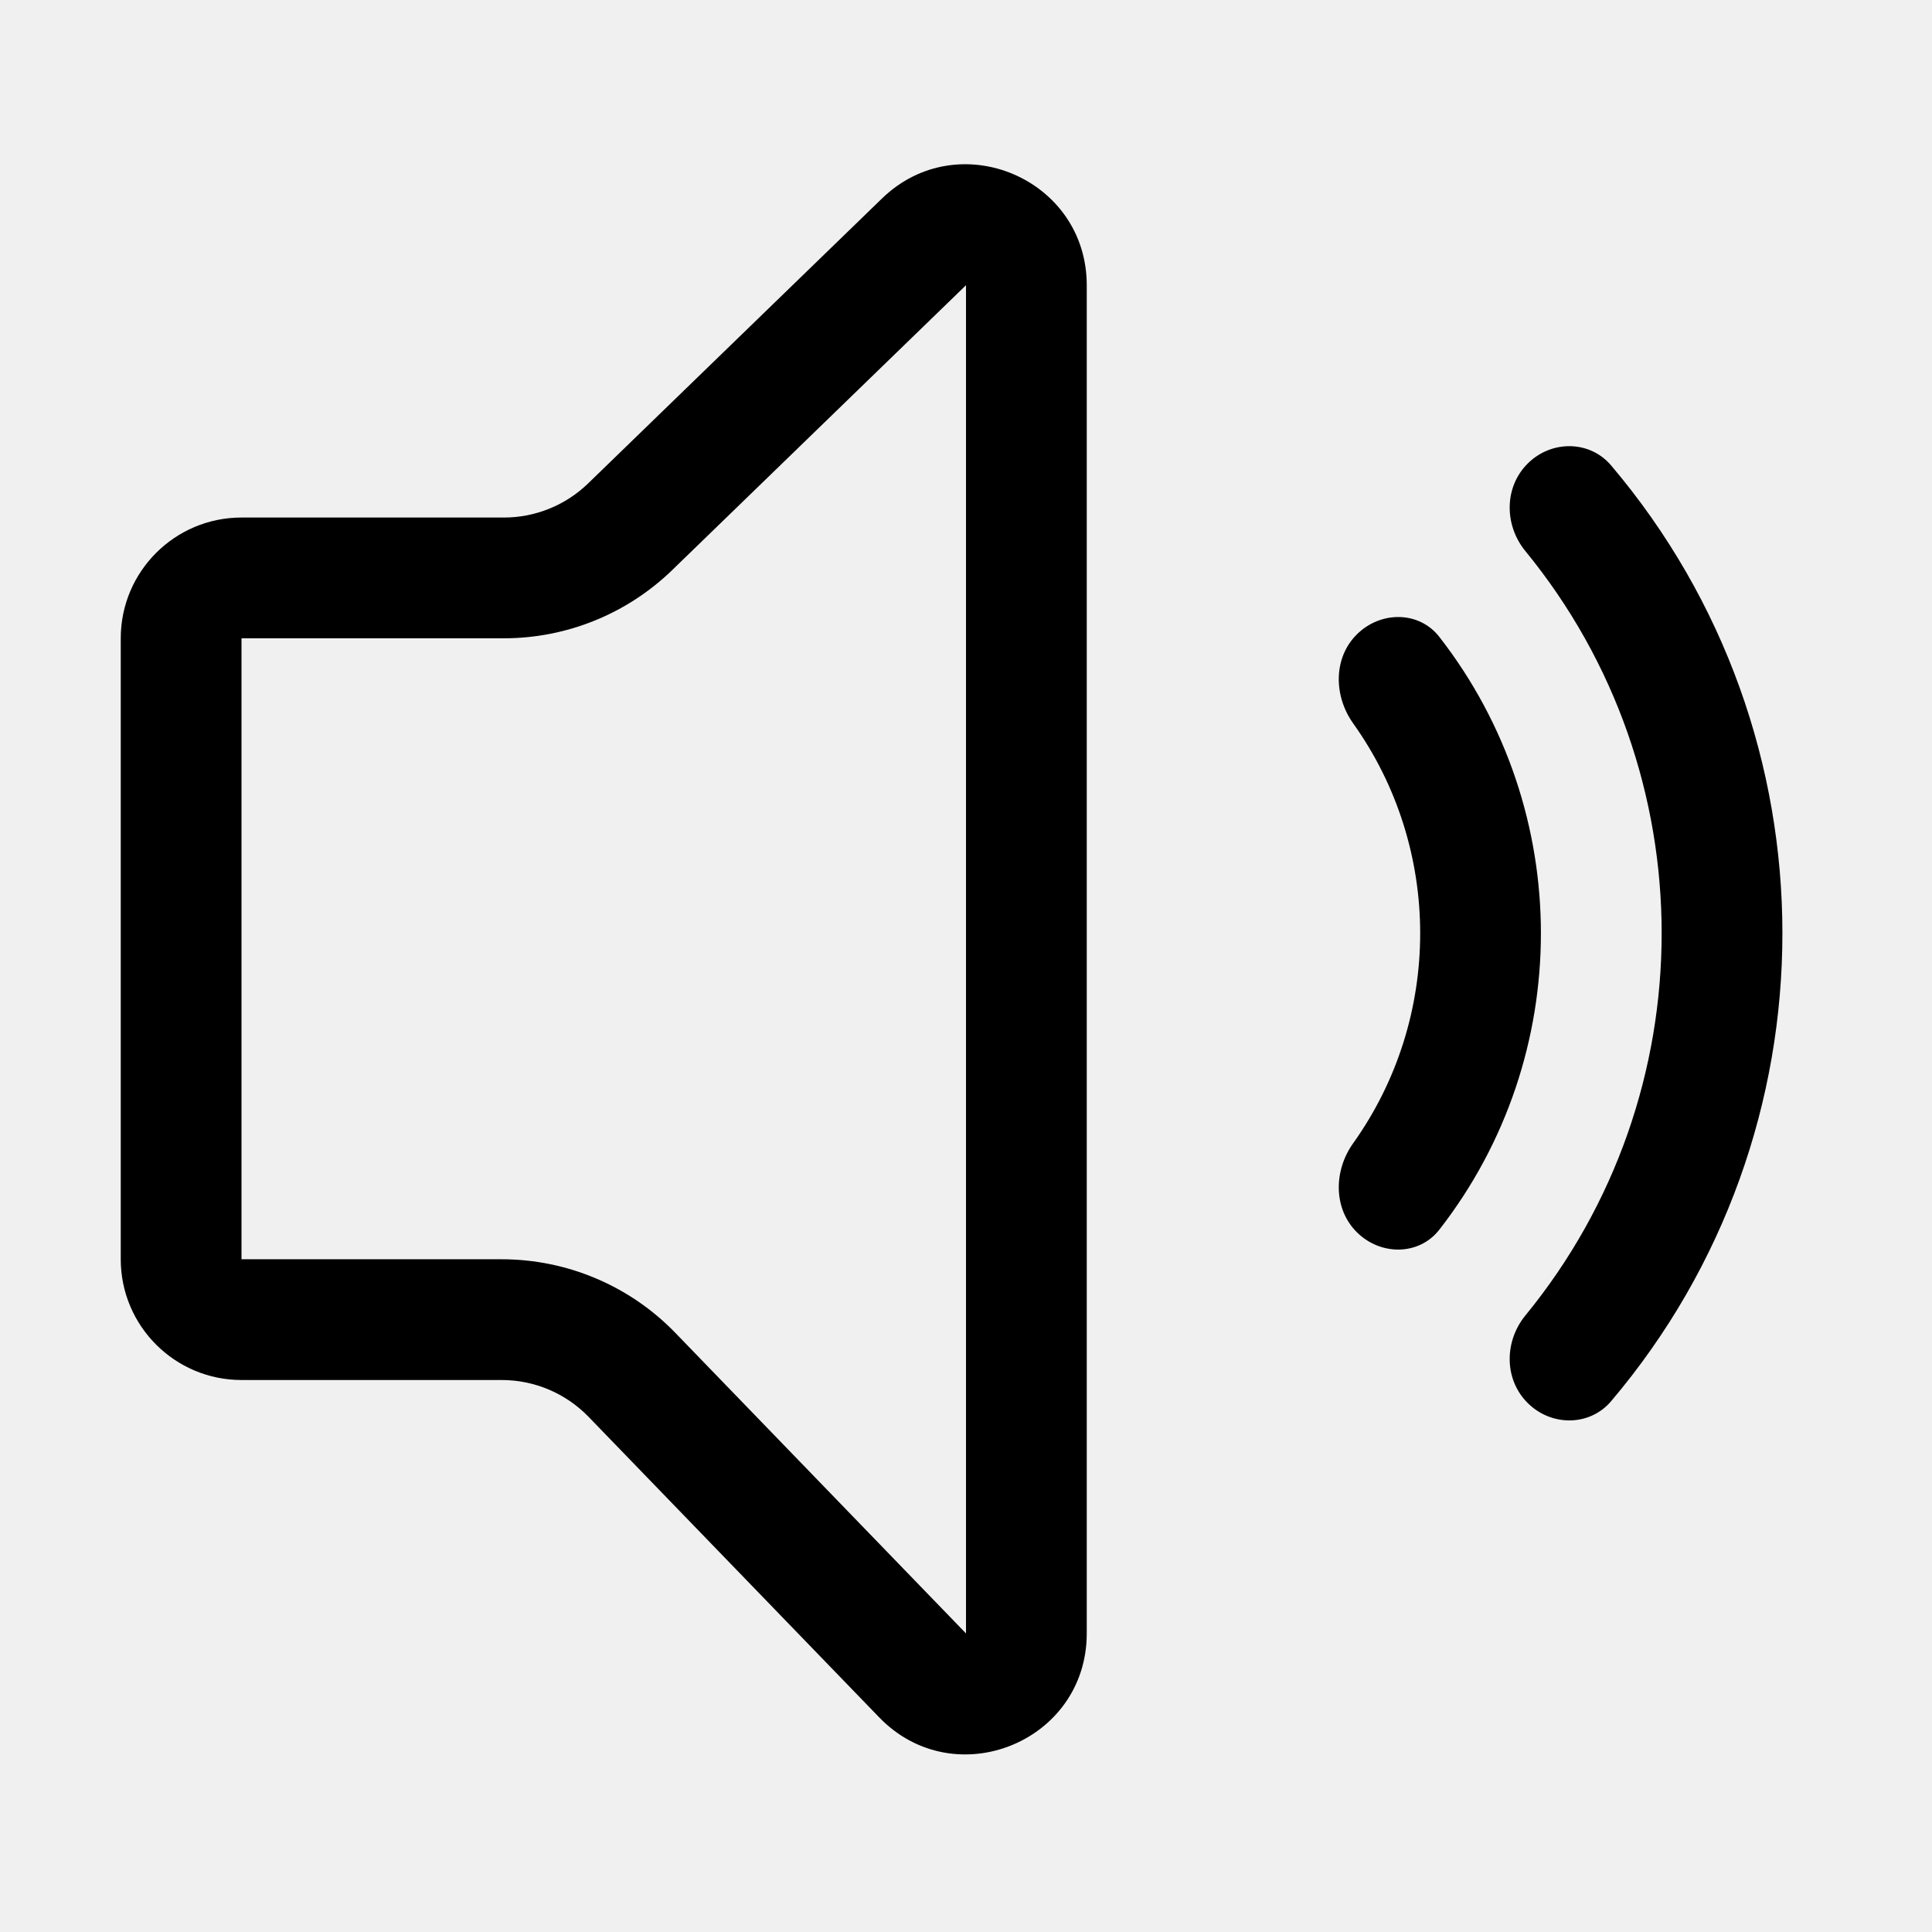
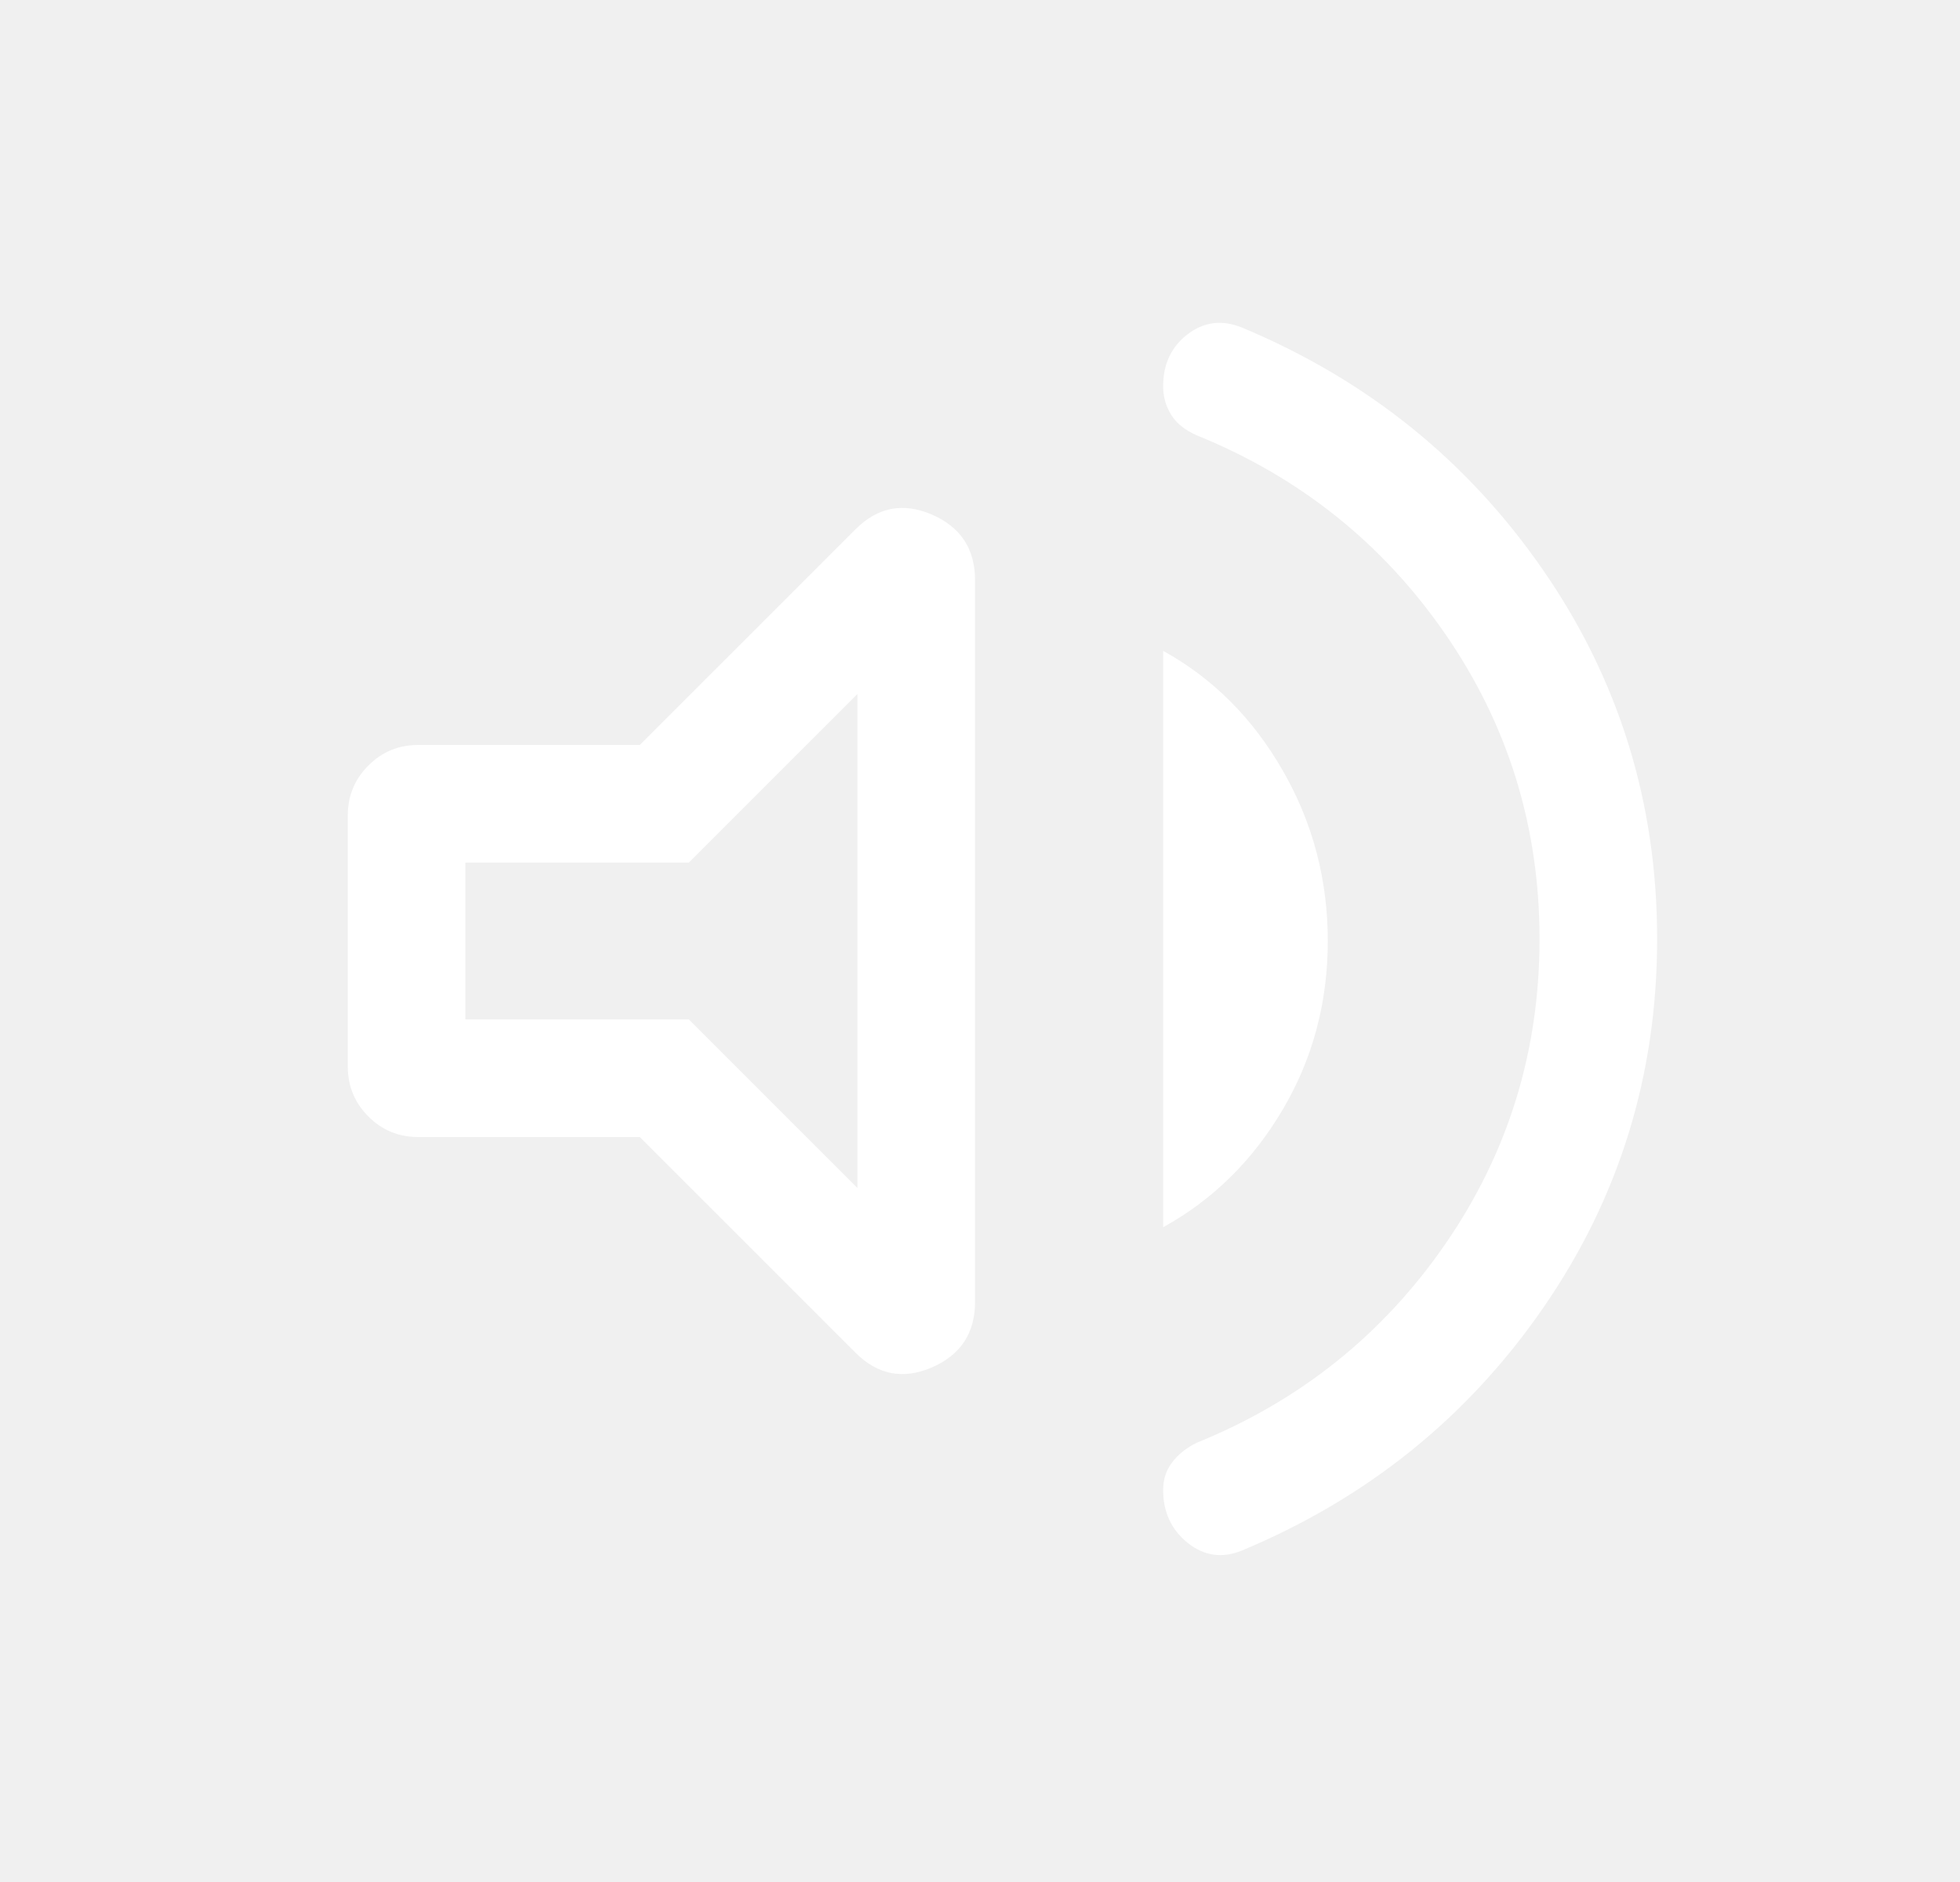
- <svg xmlns="http://www.w3.org/2000/svg" width="24" height="24" viewBox="0 0 24 24">
-   <path fill-rule="evenodd" clip-rule="evenodd" d="M10.956 2.466L7.305 6.006C7.025 6.277 6.65 6.429 6.261 6.429H3C2.172 6.429 1.5 7.1 1.5 7.929V15.643C1.5 16.471 2.172 17.143 3 17.143H6.232C6.639 17.143 7.028 17.308 7.311 17.6L10.922 21.334C11.859 22.303 13.5 21.64 13.5 20.291V3.543C13.5 2.218 11.907 1.544 10.956 2.466ZM12 3.543L12 20.291L8.389 16.557C7.824 15.973 7.045 15.643 6.232 15.643H3L3 7.929H6.261C7.04 7.929 7.789 7.625 8.349 7.083L12 3.543Z" />
-   <path d="M18.976 17.427C19.268 17.72 19.746 17.722 20.014 17.406C22.851 14.059 22.851 9.129 20.014 5.782C19.746 5.466 19.268 5.467 18.976 5.76C18.683 6.053 18.686 6.526 18.949 6.846C21.206 9.601 21.206 13.587 18.949 16.341C18.686 16.662 18.683 17.135 18.976 17.427Z" />
-   <path d="M16.854 15.306C17.147 15.599 17.627 15.601 17.881 15.274C19.562 13.116 19.562 10.072 17.881 7.913C17.627 7.586 17.147 7.589 16.854 7.882C16.561 8.174 16.568 8.646 16.808 8.984C17.92 10.541 17.92 12.647 16.808 14.204C16.568 14.541 16.561 15.013 16.854 15.306Z" />
+ <svg xmlns="http://www.w3.org/2000/svg" width="25" height="24" viewBox="0 0 25 24" fill="none">
+   <mask id="mask0_2398_59296" style="mask-type:alpha" maskUnits="userSpaceOnUse" x="0" y="0" width="25" height="24">
+     <rect x="0.786" width="24" height="24" fill="#D9D9D9" />
+   </mask>
+   <g mask="url(#mask0_2398_59296)">
+     <path d="M15.836 19.775C15.586 19.875 15.357 19.842 15.149 19.675C14.941 19.508 14.836 19.283 14.836 19C14.836 18.867 14.874 18.75 14.95 18.65C15.024 18.55 15.128 18.467 15.261 18.4C16.578 17.867 17.637 17.021 18.436 15.863C19.236 14.704 19.637 13.408 19.637 11.975C19.637 10.542 19.236 9.246 18.436 8.087C17.637 6.929 16.578 6.083 15.261 5.55C15.111 5.483 15.003 5.396 14.937 5.287C14.87 5.179 14.836 5.058 14.836 4.925C14.836 4.642 14.941 4.421 15.149 4.262C15.357 4.104 15.586 4.075 15.836 4.175C17.436 4.842 18.72 5.875 19.686 7.275C20.653 8.675 21.137 10.242 21.137 11.975C21.137 13.708 20.653 15.275 19.686 16.675C18.72 18.075 17.436 19.108 15.836 19.775ZM5.336 14.5C5.086 14.5 4.874 14.413 4.699 14.238C4.524 14.063 4.436 13.85 4.436 13.6V10.4C4.436 10.15 4.524 9.937 4.699 9.762C4.874 9.587 5.086 9.5 5.336 9.5H8.161L10.912 6.75C11.195 6.467 11.52 6.404 11.886 6.562C12.253 6.721 12.437 7 12.437 7.4V16.6C12.437 17 12.253 17.279 11.886 17.438C11.52 17.596 11.195 17.533 10.912 17.25L8.161 14.5H5.336ZM14.836 15.65V8.3C15.47 8.65 15.978 9.158 16.361 9.825C16.745 10.492 16.936 11.217 16.936 12C16.936 12.783 16.745 13.5 16.361 14.15C15.978 14.8 15.47 15.3 14.836 15.65ZM10.937 8.85L8.786 11H5.936V13H8.786L10.937 15.15V8.85Z" fill="white" />
+   </g>
</svg>
